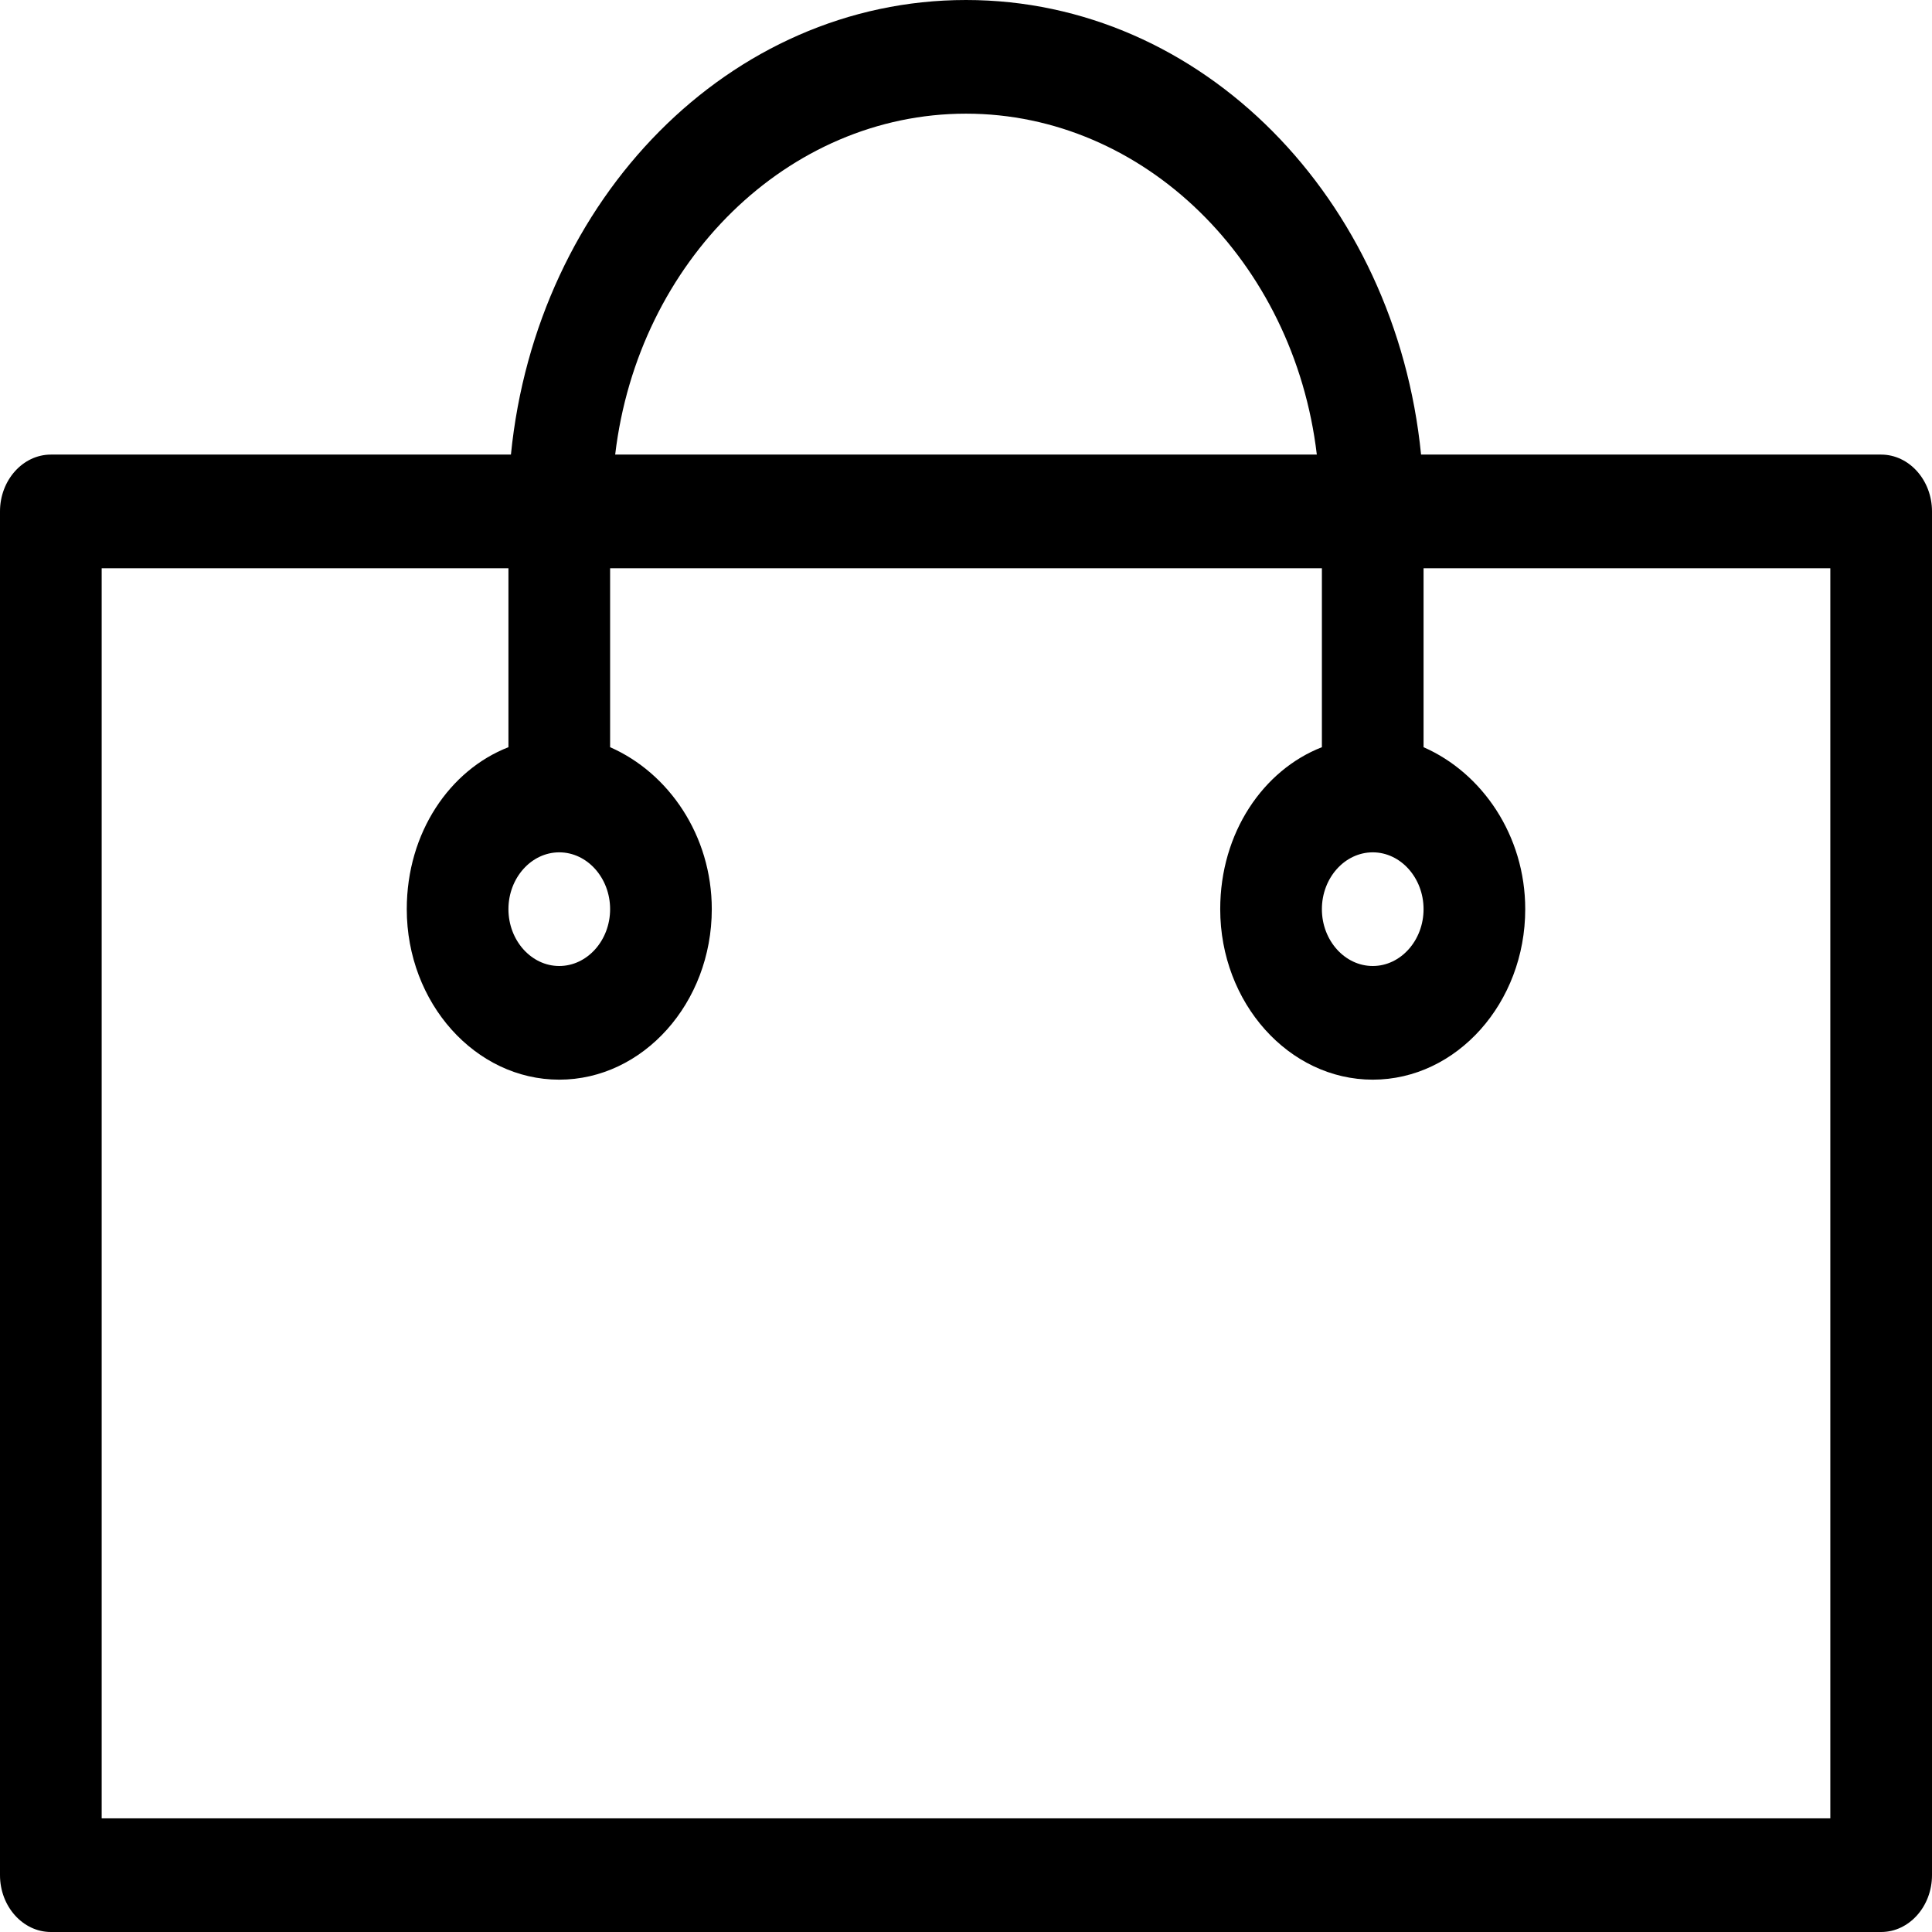
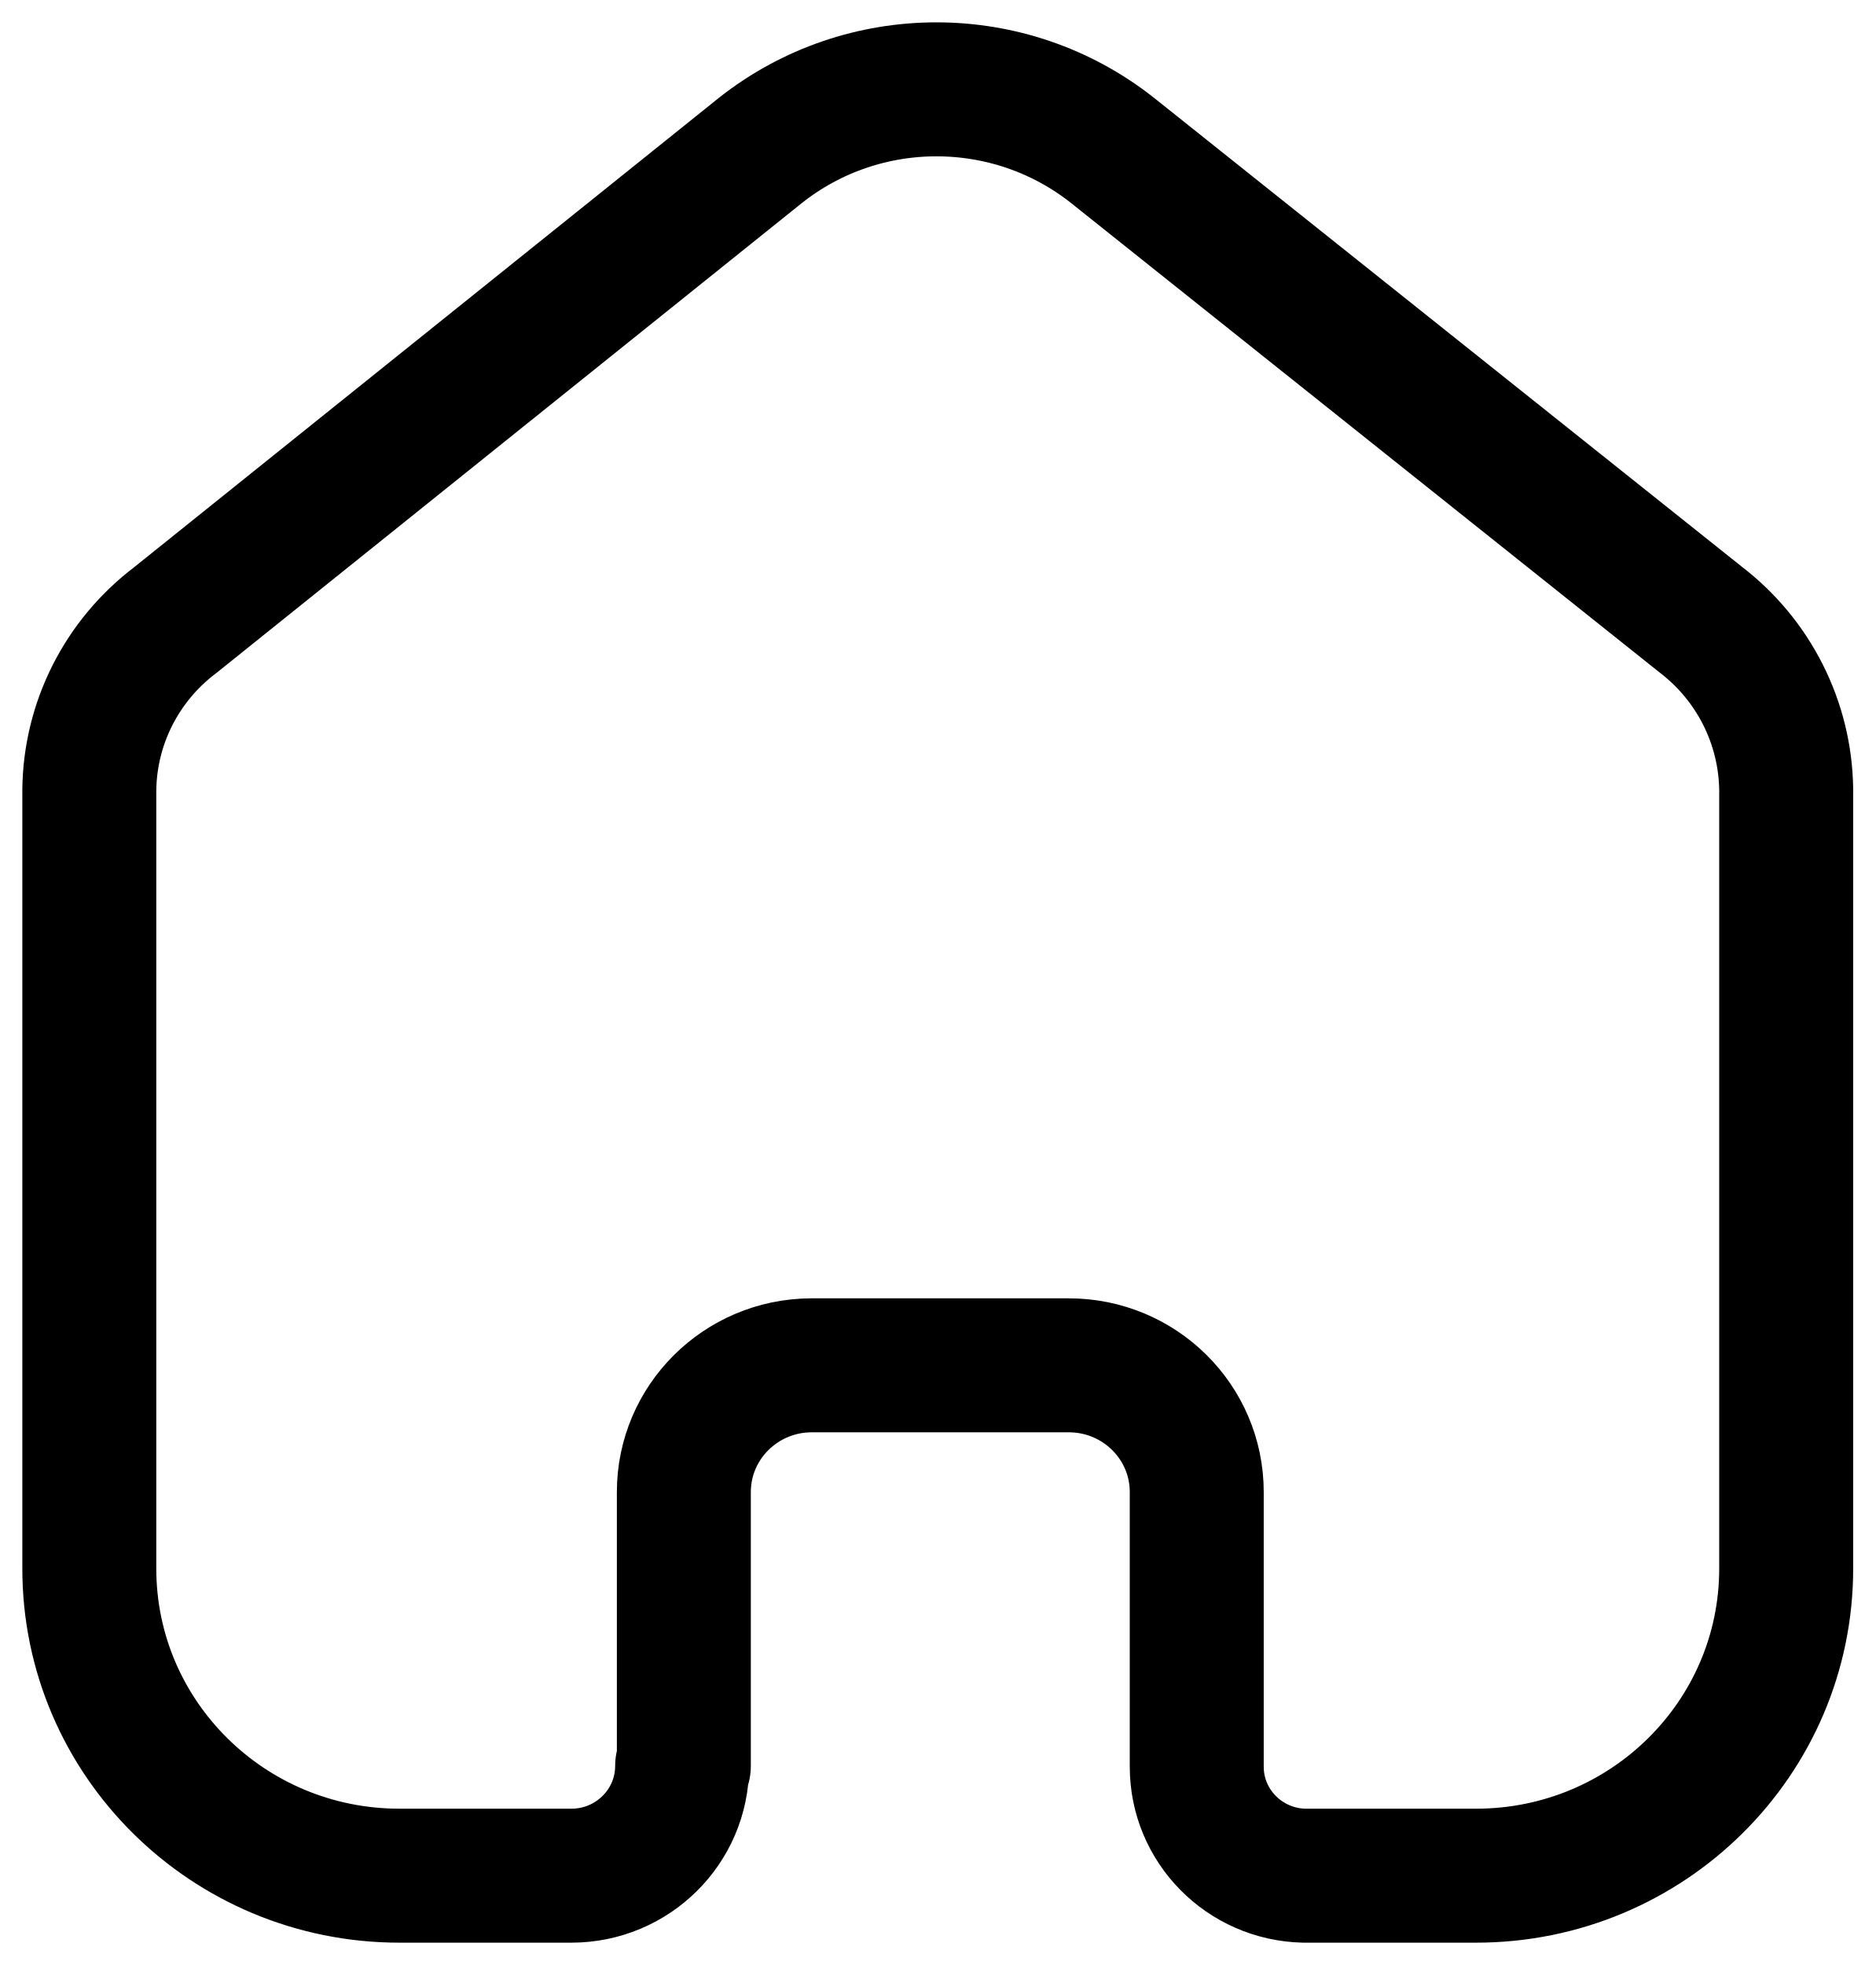
- <svg xmlns="http://www.w3.org/2000/svg" width="24" height="24" viewBox="0 0 24 24" fill="none">
-   <path d="M23.368 5.647H17.653C17.337 2.471 14.937 0 12 0C9.063 0 6.663 2.471 6.347 5.647H0.632C0.284 5.647 0 5.965 0 6.353V23.294C0 23.682 0.284 24 0.632 24H23.368C23.716 24 24 23.682 24 23.294V6.353C24 5.965 23.716 5.647 23.368 5.647ZM17.053 10.588C17.4 10.588 17.684 10.906 17.684 11.294C17.684 11.682 17.4 12 17.053 12C16.705 12 16.421 11.682 16.421 11.294C16.421 10.906 16.705 10.588 17.053 10.588ZM12 1.412C14.21 1.412 16.074 3.247 16.358 5.647H7.642C7.926 3.247 9.789 1.412 12 1.412ZM6.947 10.588C7.295 10.588 7.579 10.906 7.579 11.294C7.579 11.682 7.295 12 6.947 12C6.6 12 6.316 11.682 6.316 11.294C6.316 10.906 6.6 10.588 6.947 10.588ZM22.737 22.588H1.263V7.059H6.316V9.282C5.589 9.565 5.053 10.341 5.053 11.294C5.053 12.459 5.905 13.412 6.947 13.412C7.989 13.412 8.842 12.459 8.842 11.294C8.842 10.377 8.305 9.6 7.579 9.282V7.059H16.421V9.282C15.695 9.565 15.158 10.341 15.158 11.294C15.158 12.459 16.011 13.412 17.053 13.412C18.095 13.412 18.947 12.459 18.947 11.294C18.947 10.377 18.41 9.6 17.684 9.282V7.059H22.737V22.588Z" fill="black" />
+ <svg xmlns="http://www.w3.org/2000/svg" width="21" height="22" viewBox="0 0 21 22" fill="none">
+   <path d="M7.657 19.771V16.705C7.657 15.925 8.293 15.291 9.081 15.286H11.967C12.759 15.286 13.4 15.921 13.4 16.705V19.781C13.4 20.443 13.934 20.985 14.603 21H16.527C18.445 21 20 19.461 20 17.562V8.838C19.99 8.091 19.636 7.389 19.038 6.933L12.458 1.685C11.305 0.772 9.666 0.772 8.513 1.685L1.962 6.943C1.362 7.397 1.007 8.1 1 8.847V17.562C1 19.461 2.555 21 4.473 21H6.397C7.082 21 7.638 20.45 7.638 19.771" stroke="#000000" stroke-width="1.5" stroke-linecap="round" stroke-linejoin="round" />
</svg>
